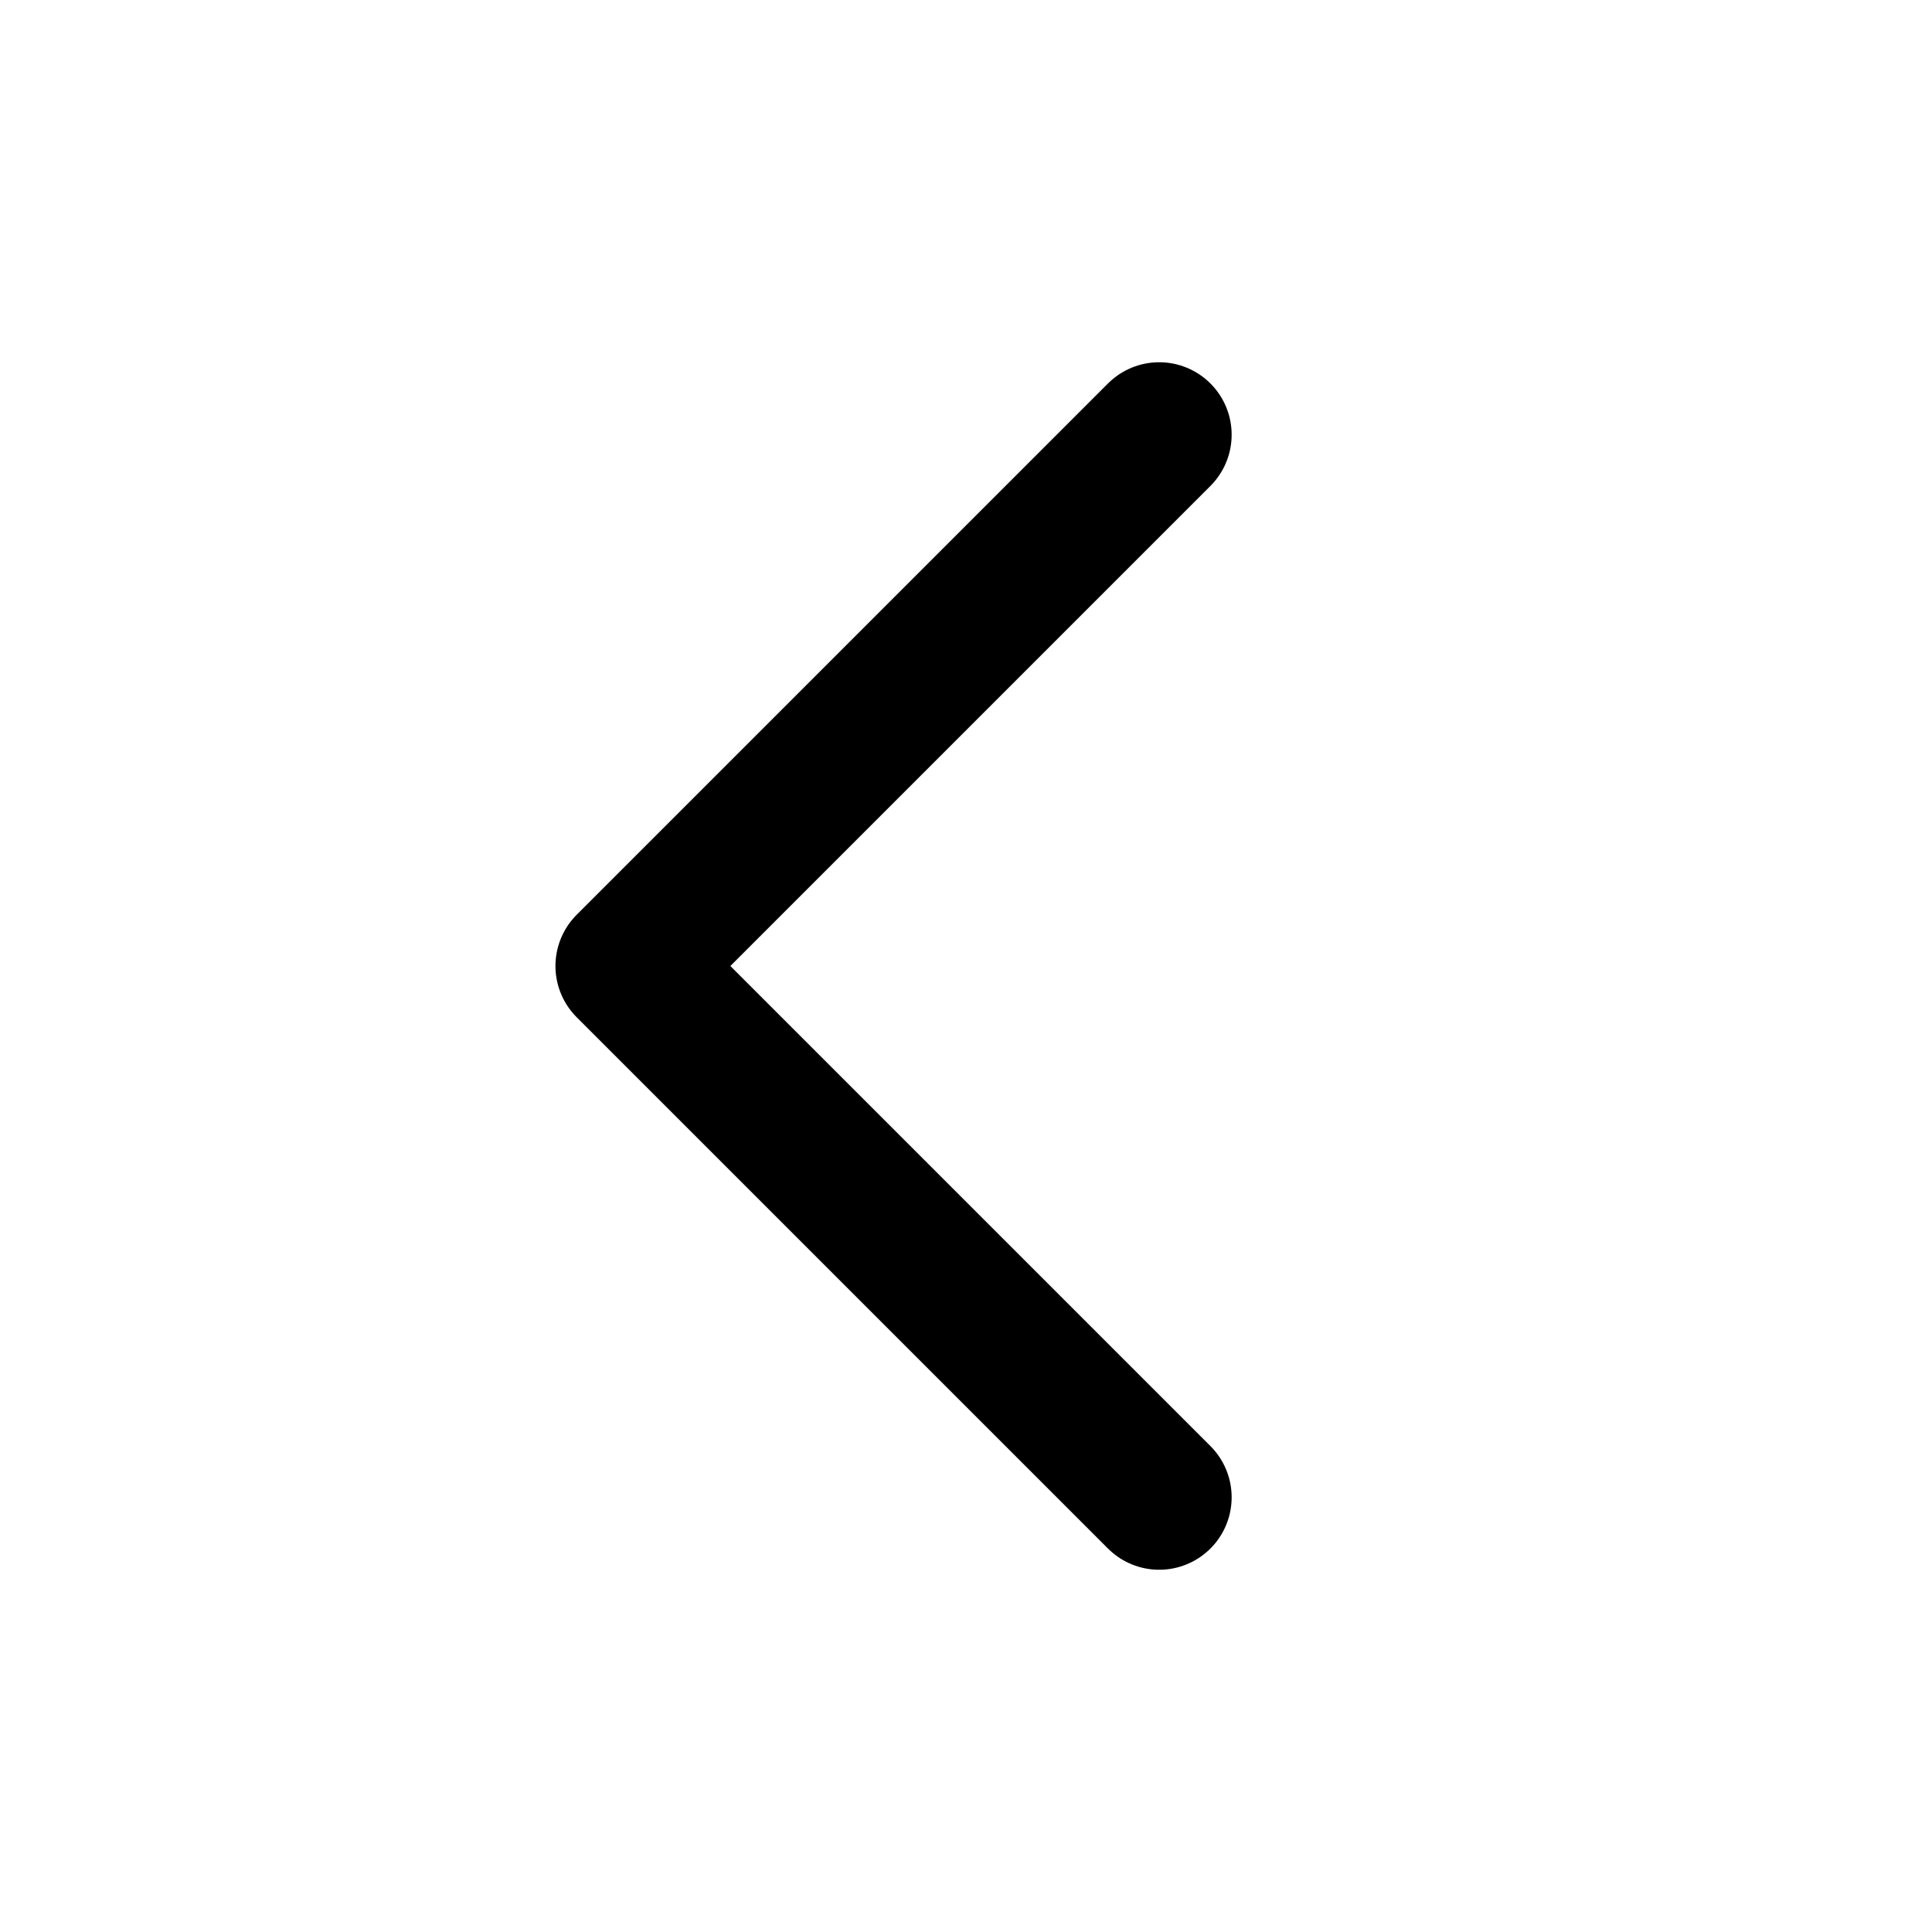
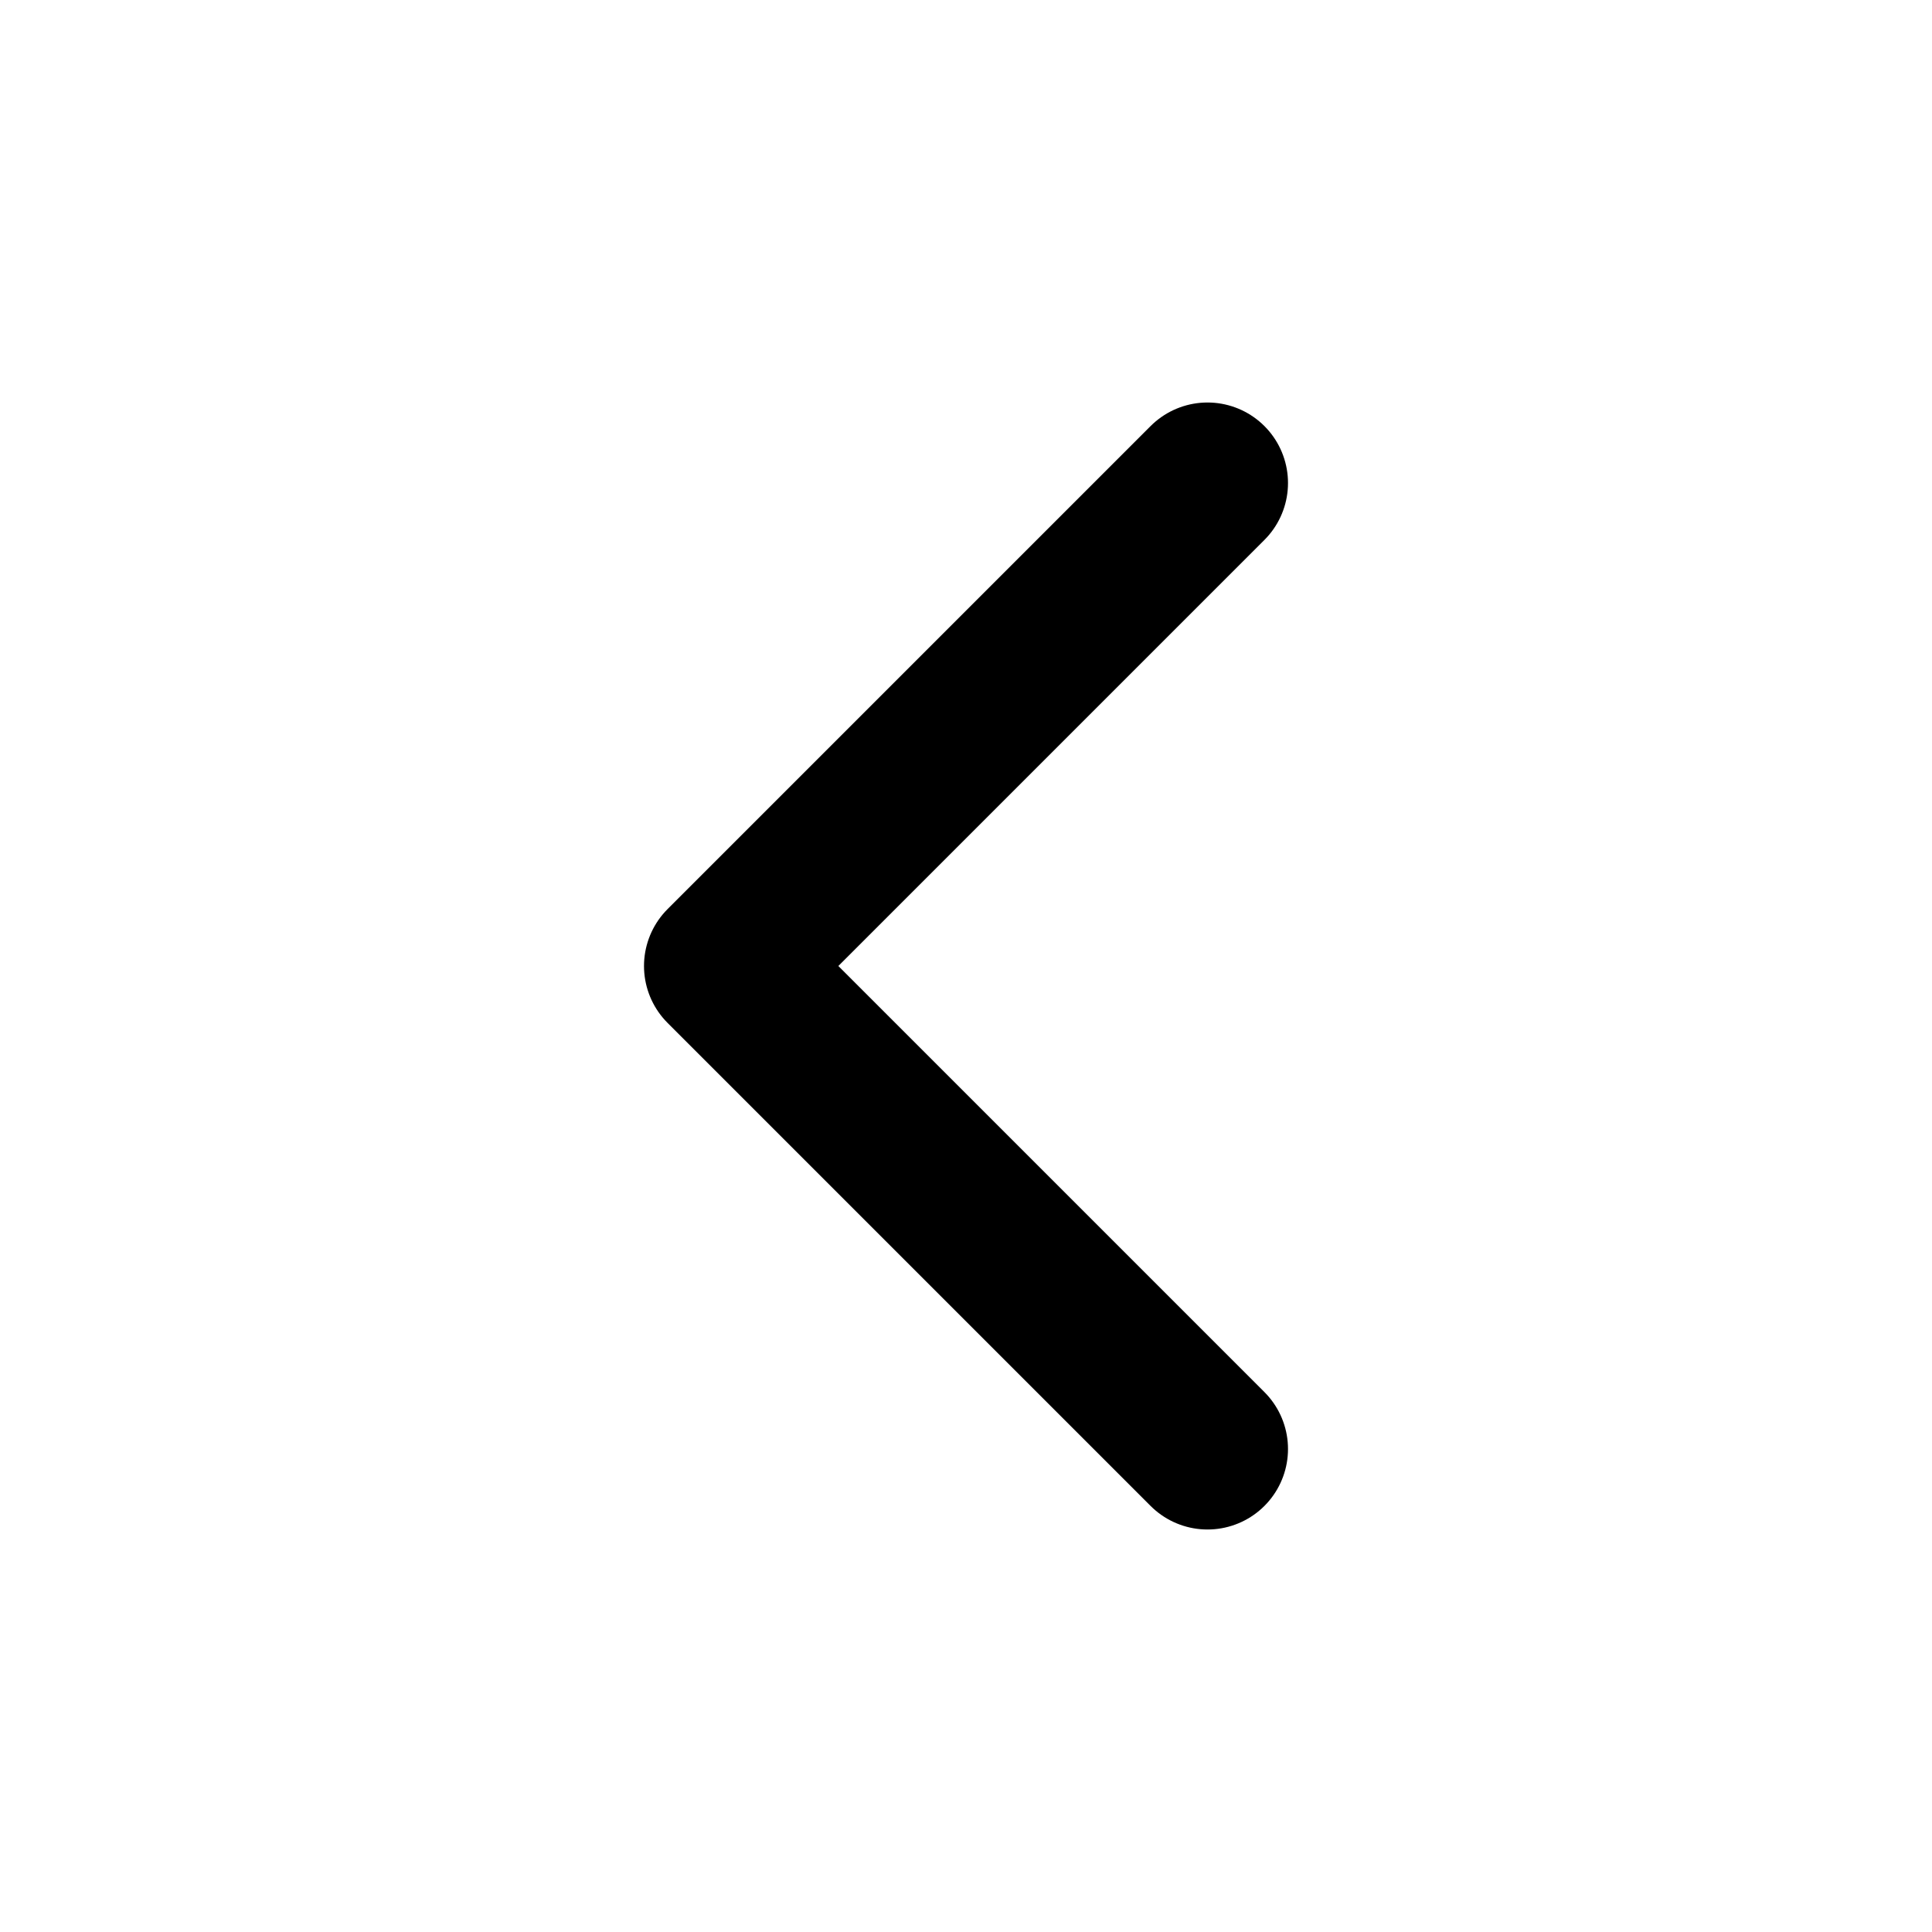
- <svg xmlns="http://www.w3.org/2000/svg" width="20" height="20" viewBox="0 0 20 20" fill="none" stroke="currentColor" stroke-width="1.5" stroke-linecap="round" stroke-linejoin="round">
-   <path d="M12 4.5L6.5 10l5.5 5.5" />
+ <svg xmlns="http://www.w3.org/2000/svg" width="24" height="24" viewBox="0 0 24 24" fill="none" stroke="currentColor" stroke-width="2" stroke-linecap="round" stroke-linejoin="round">
+   <path d="M15 18L9 12L15 6" />
</svg>
